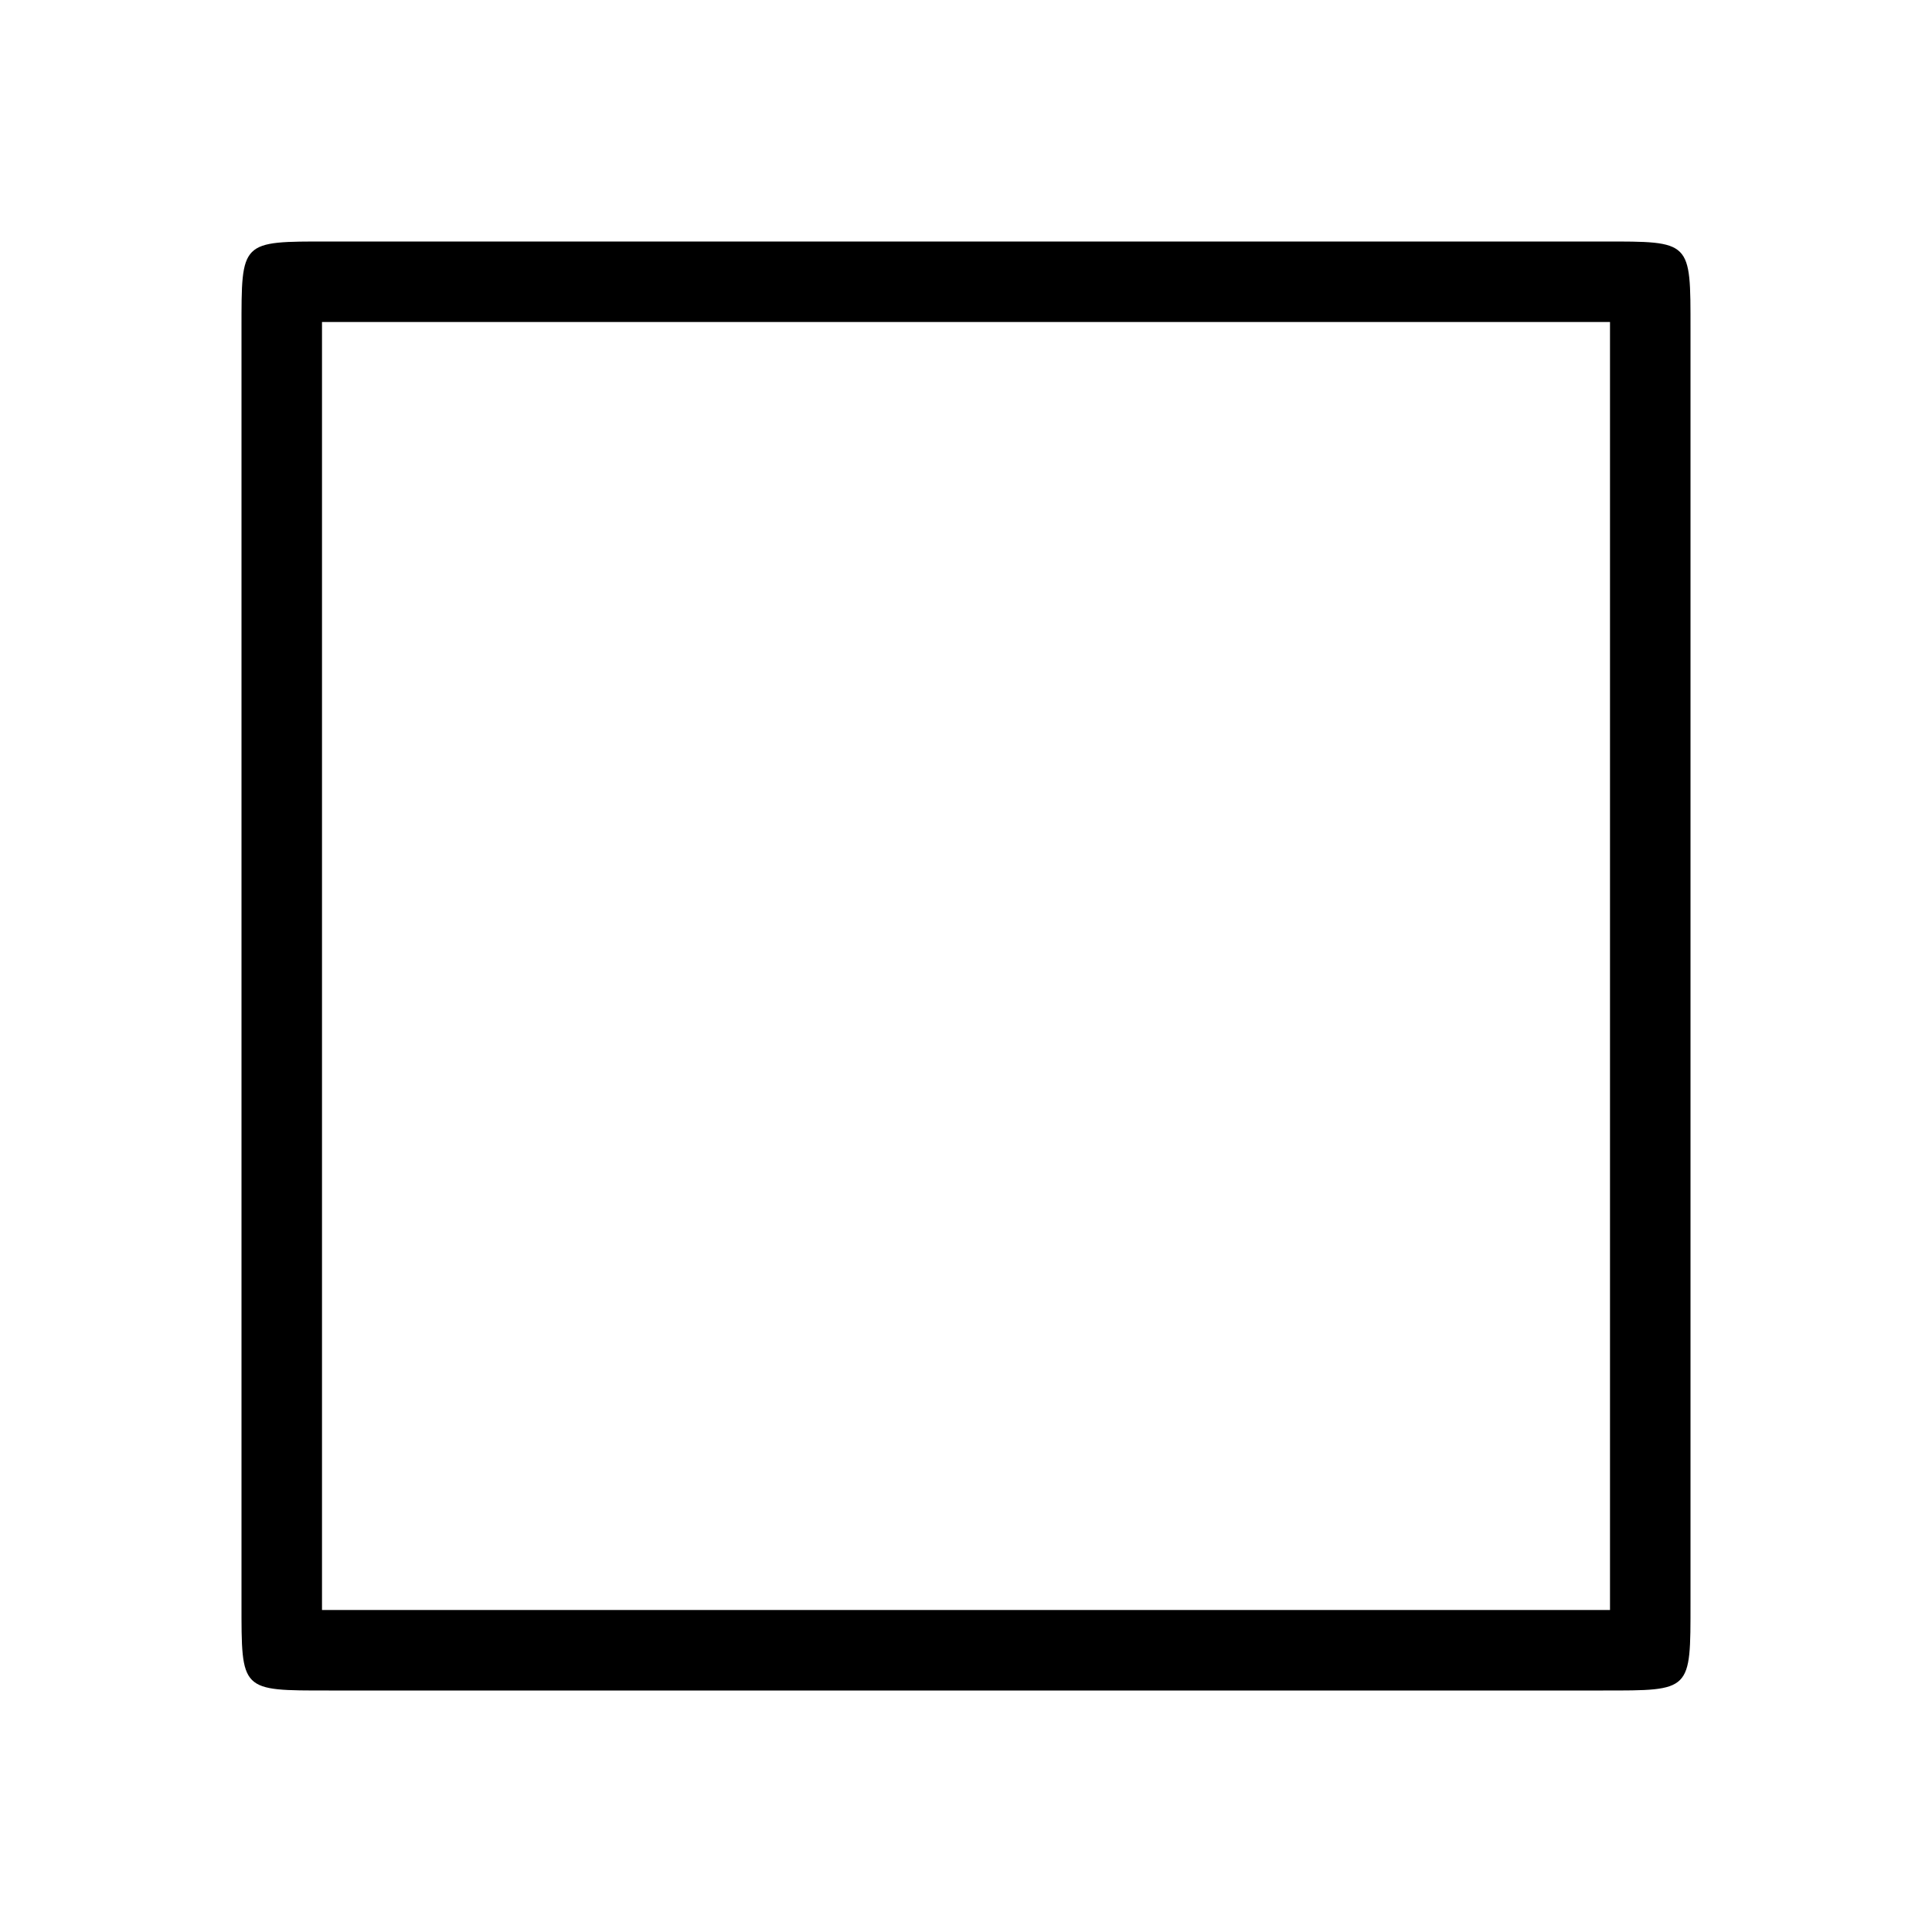
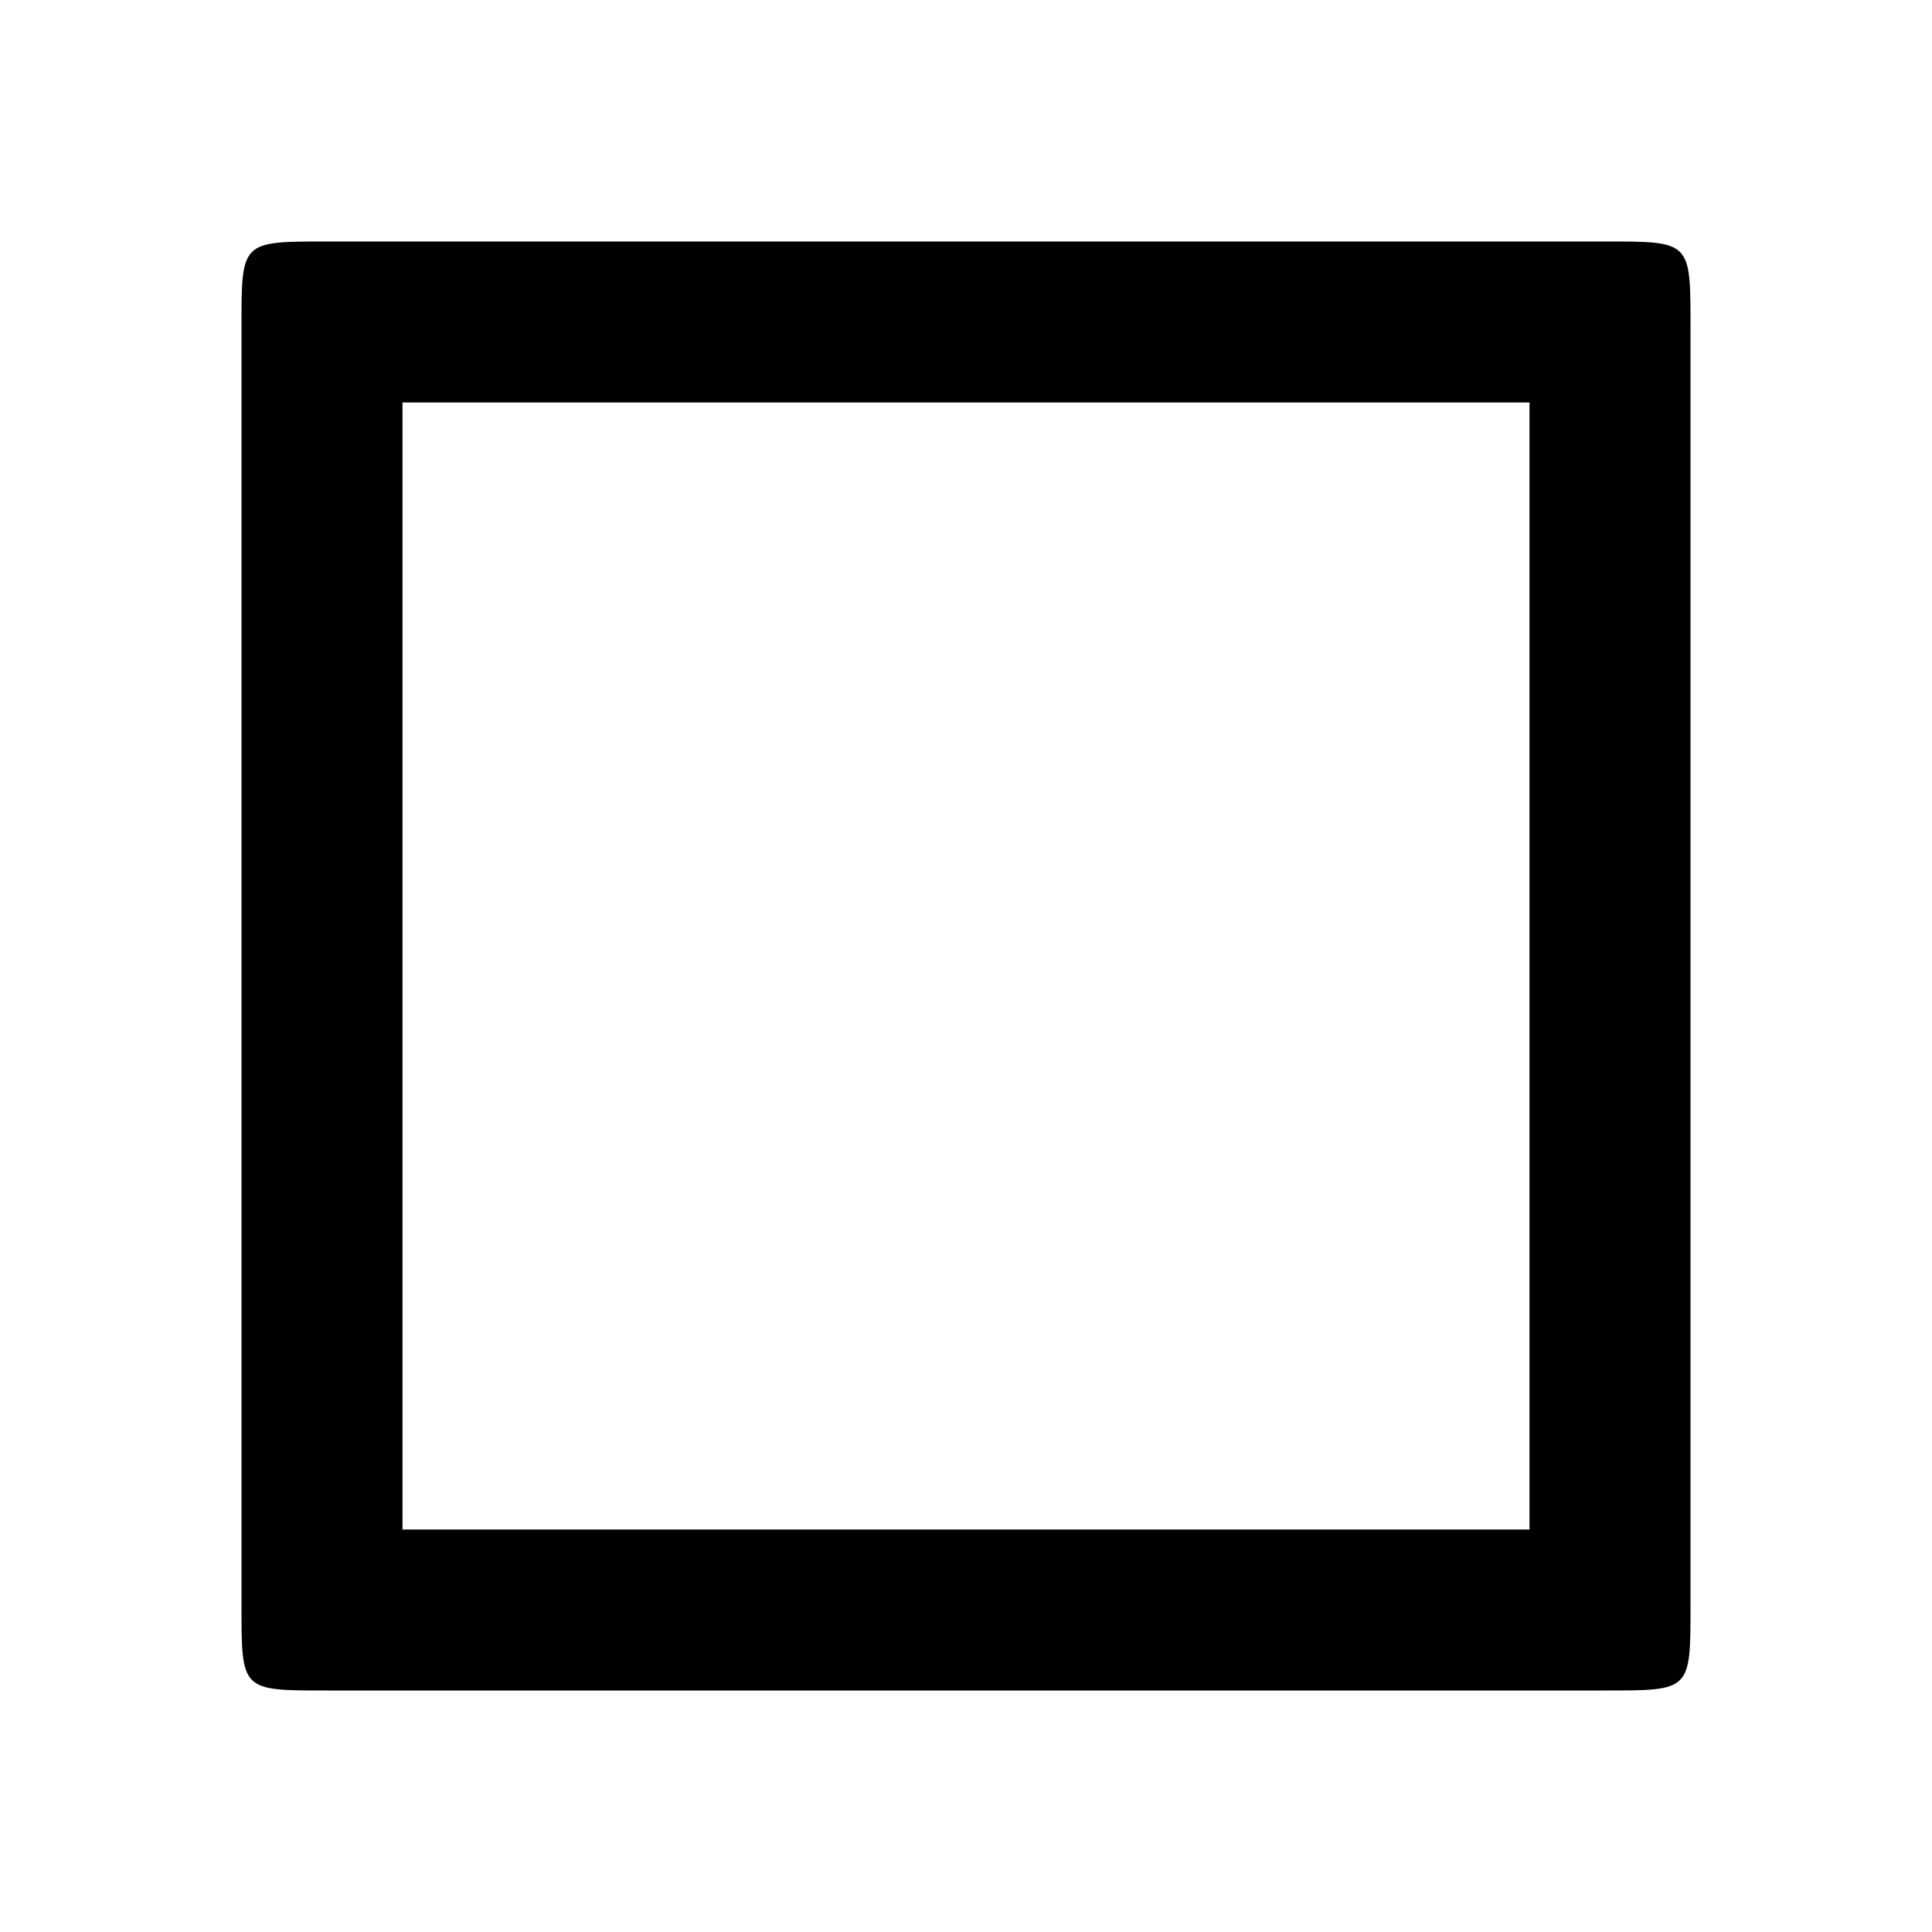
<svg xmlns="http://www.w3.org/2000/svg" width="24" height="24" viewBox="0 0 24 24">
-   <path d="M 20,4 V 20 H 4 V 4 H 20 M 19.914,3 H 4.086 C 2.986,3 3,2.986 3,4.086 V 19.914 C 3,21.014 2.986,21 4.086,21 H 19.914 C 21.014,21 21,21.014 21,19.914 V 4.086 C 21,2.986 21.014,3 19.914,3 Z" />
+   <path d="M 19.914,3 H 4.086 C 2.986,3 3,2.986 3,4.086 V 19.914 C 3,21.014 2.986,21 4.086,21 H 19.914 C 21.014,21 21,21.014 21,19.914 V 4.086 C 21,2.986 21.014,3 19.914,3 Z M 19,5 V 19 H 5 V 5 Z" />
</svg>
